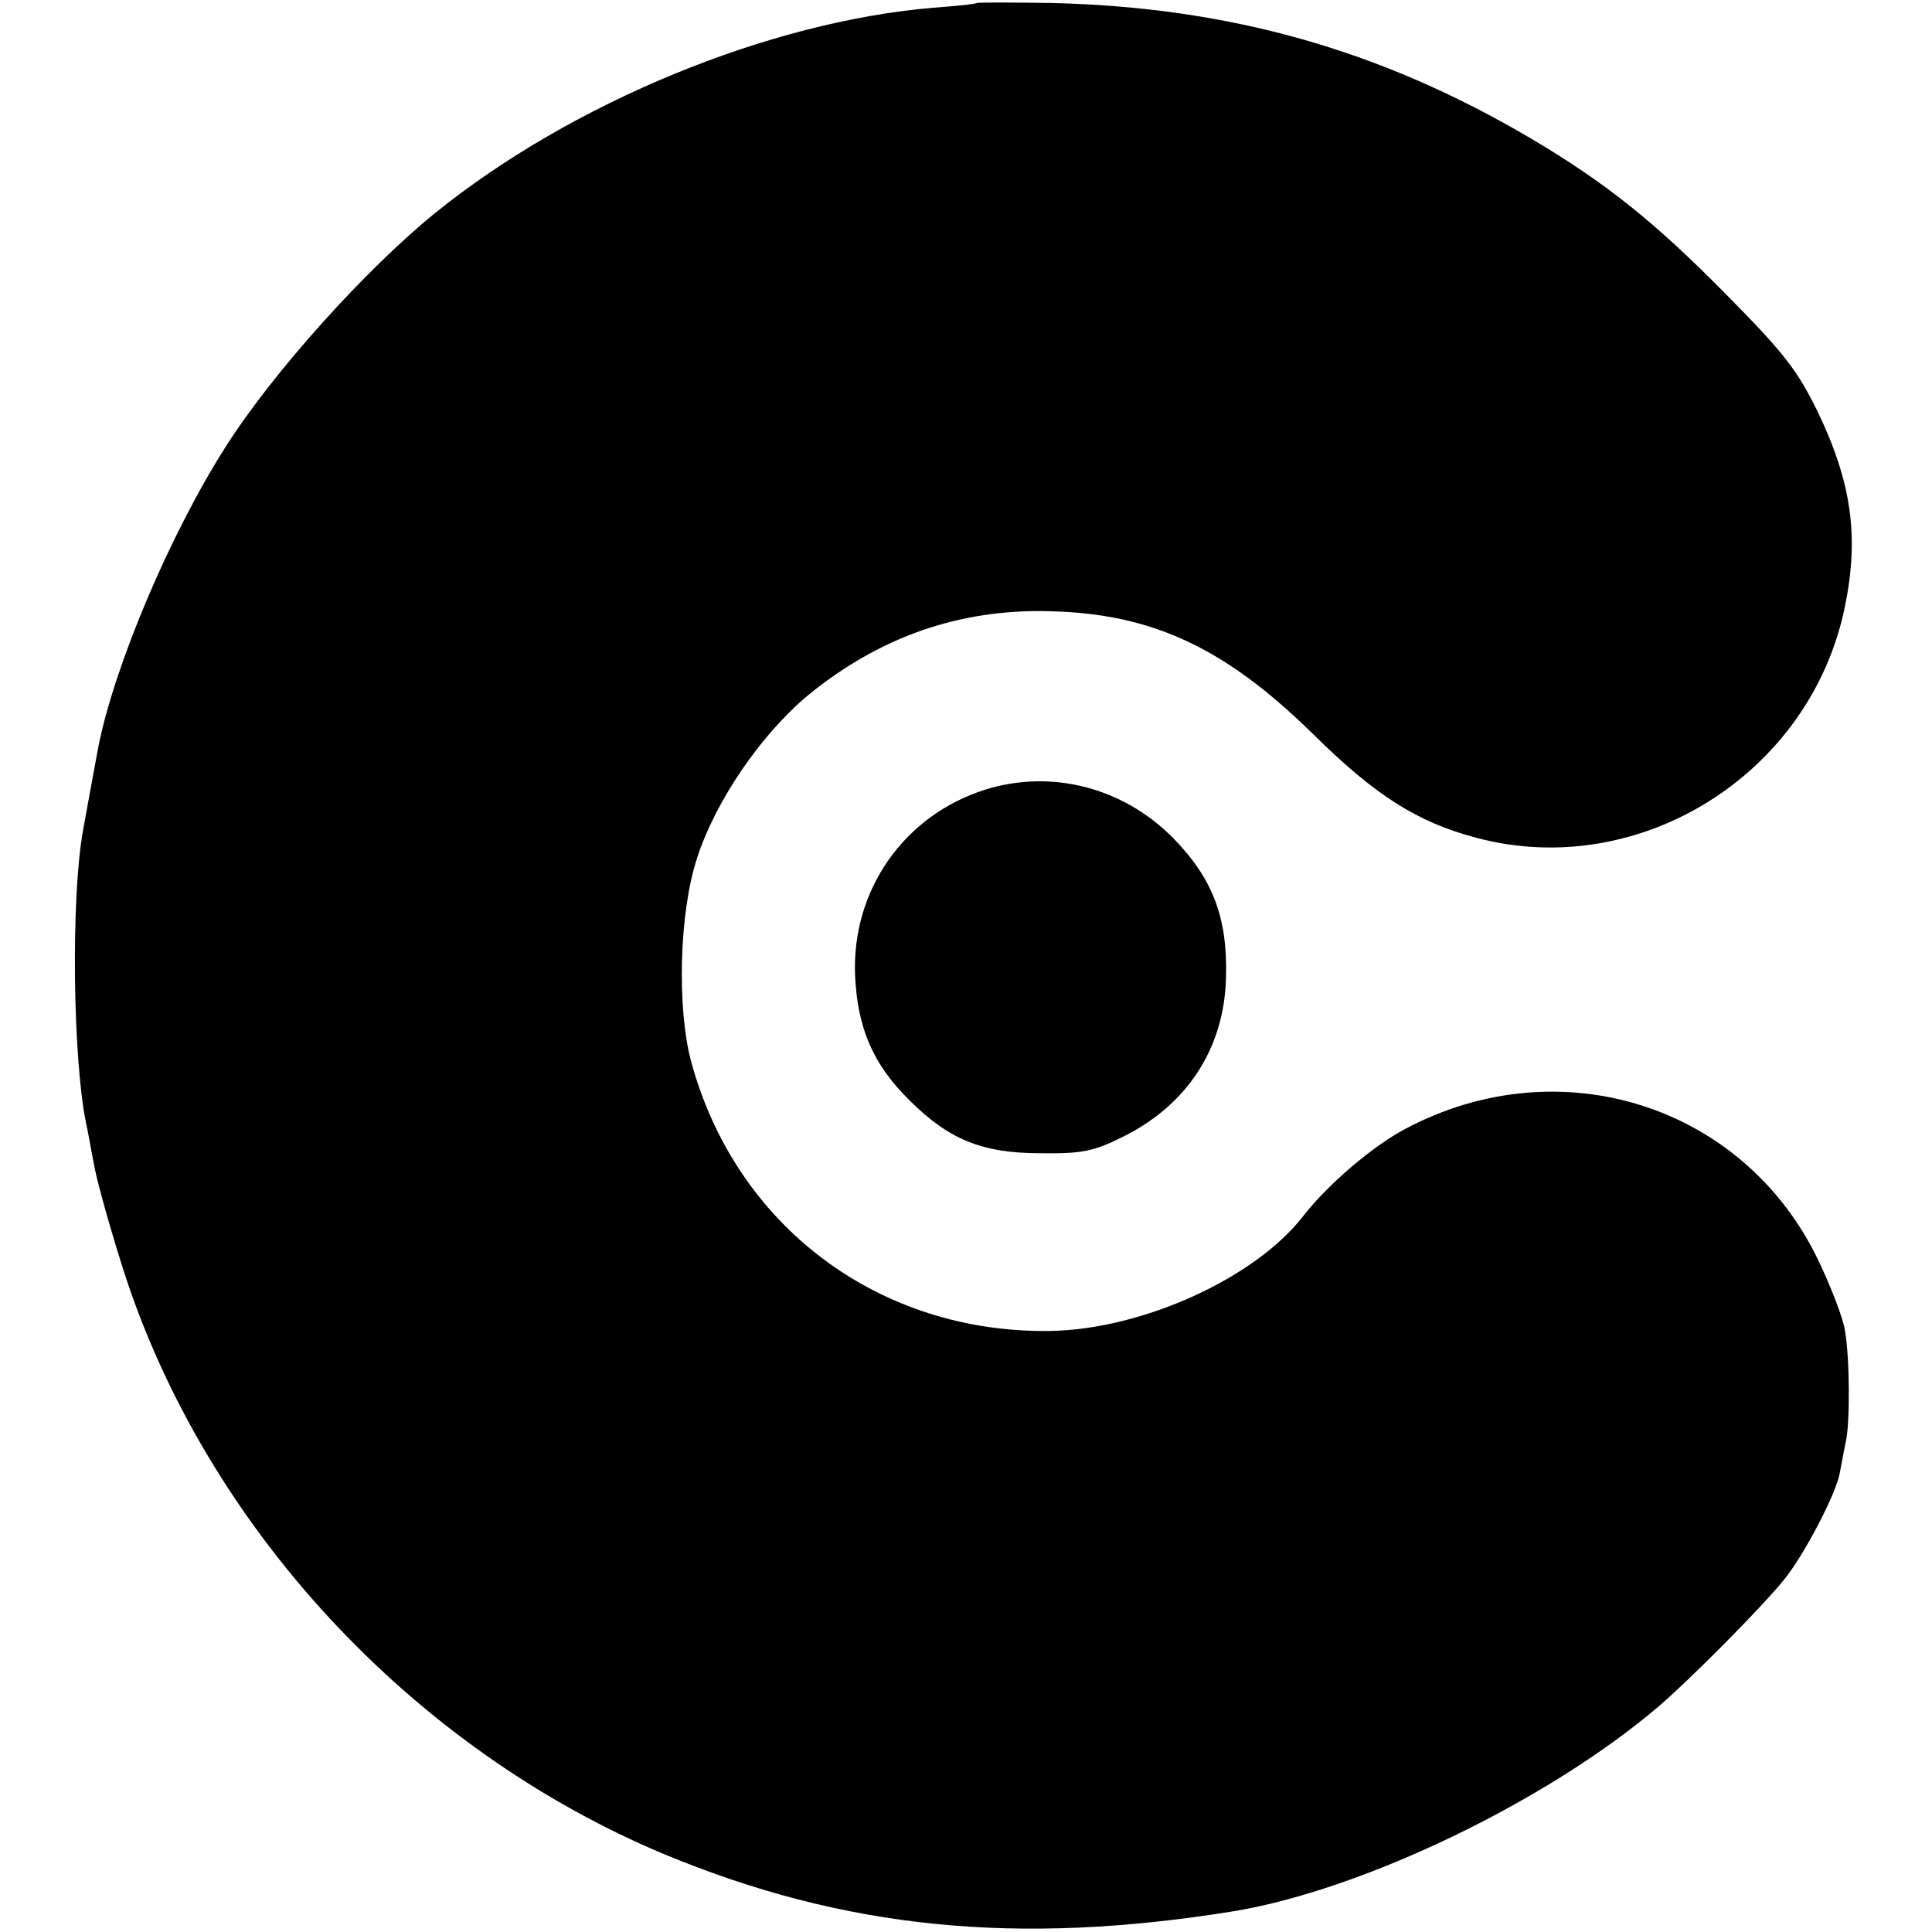
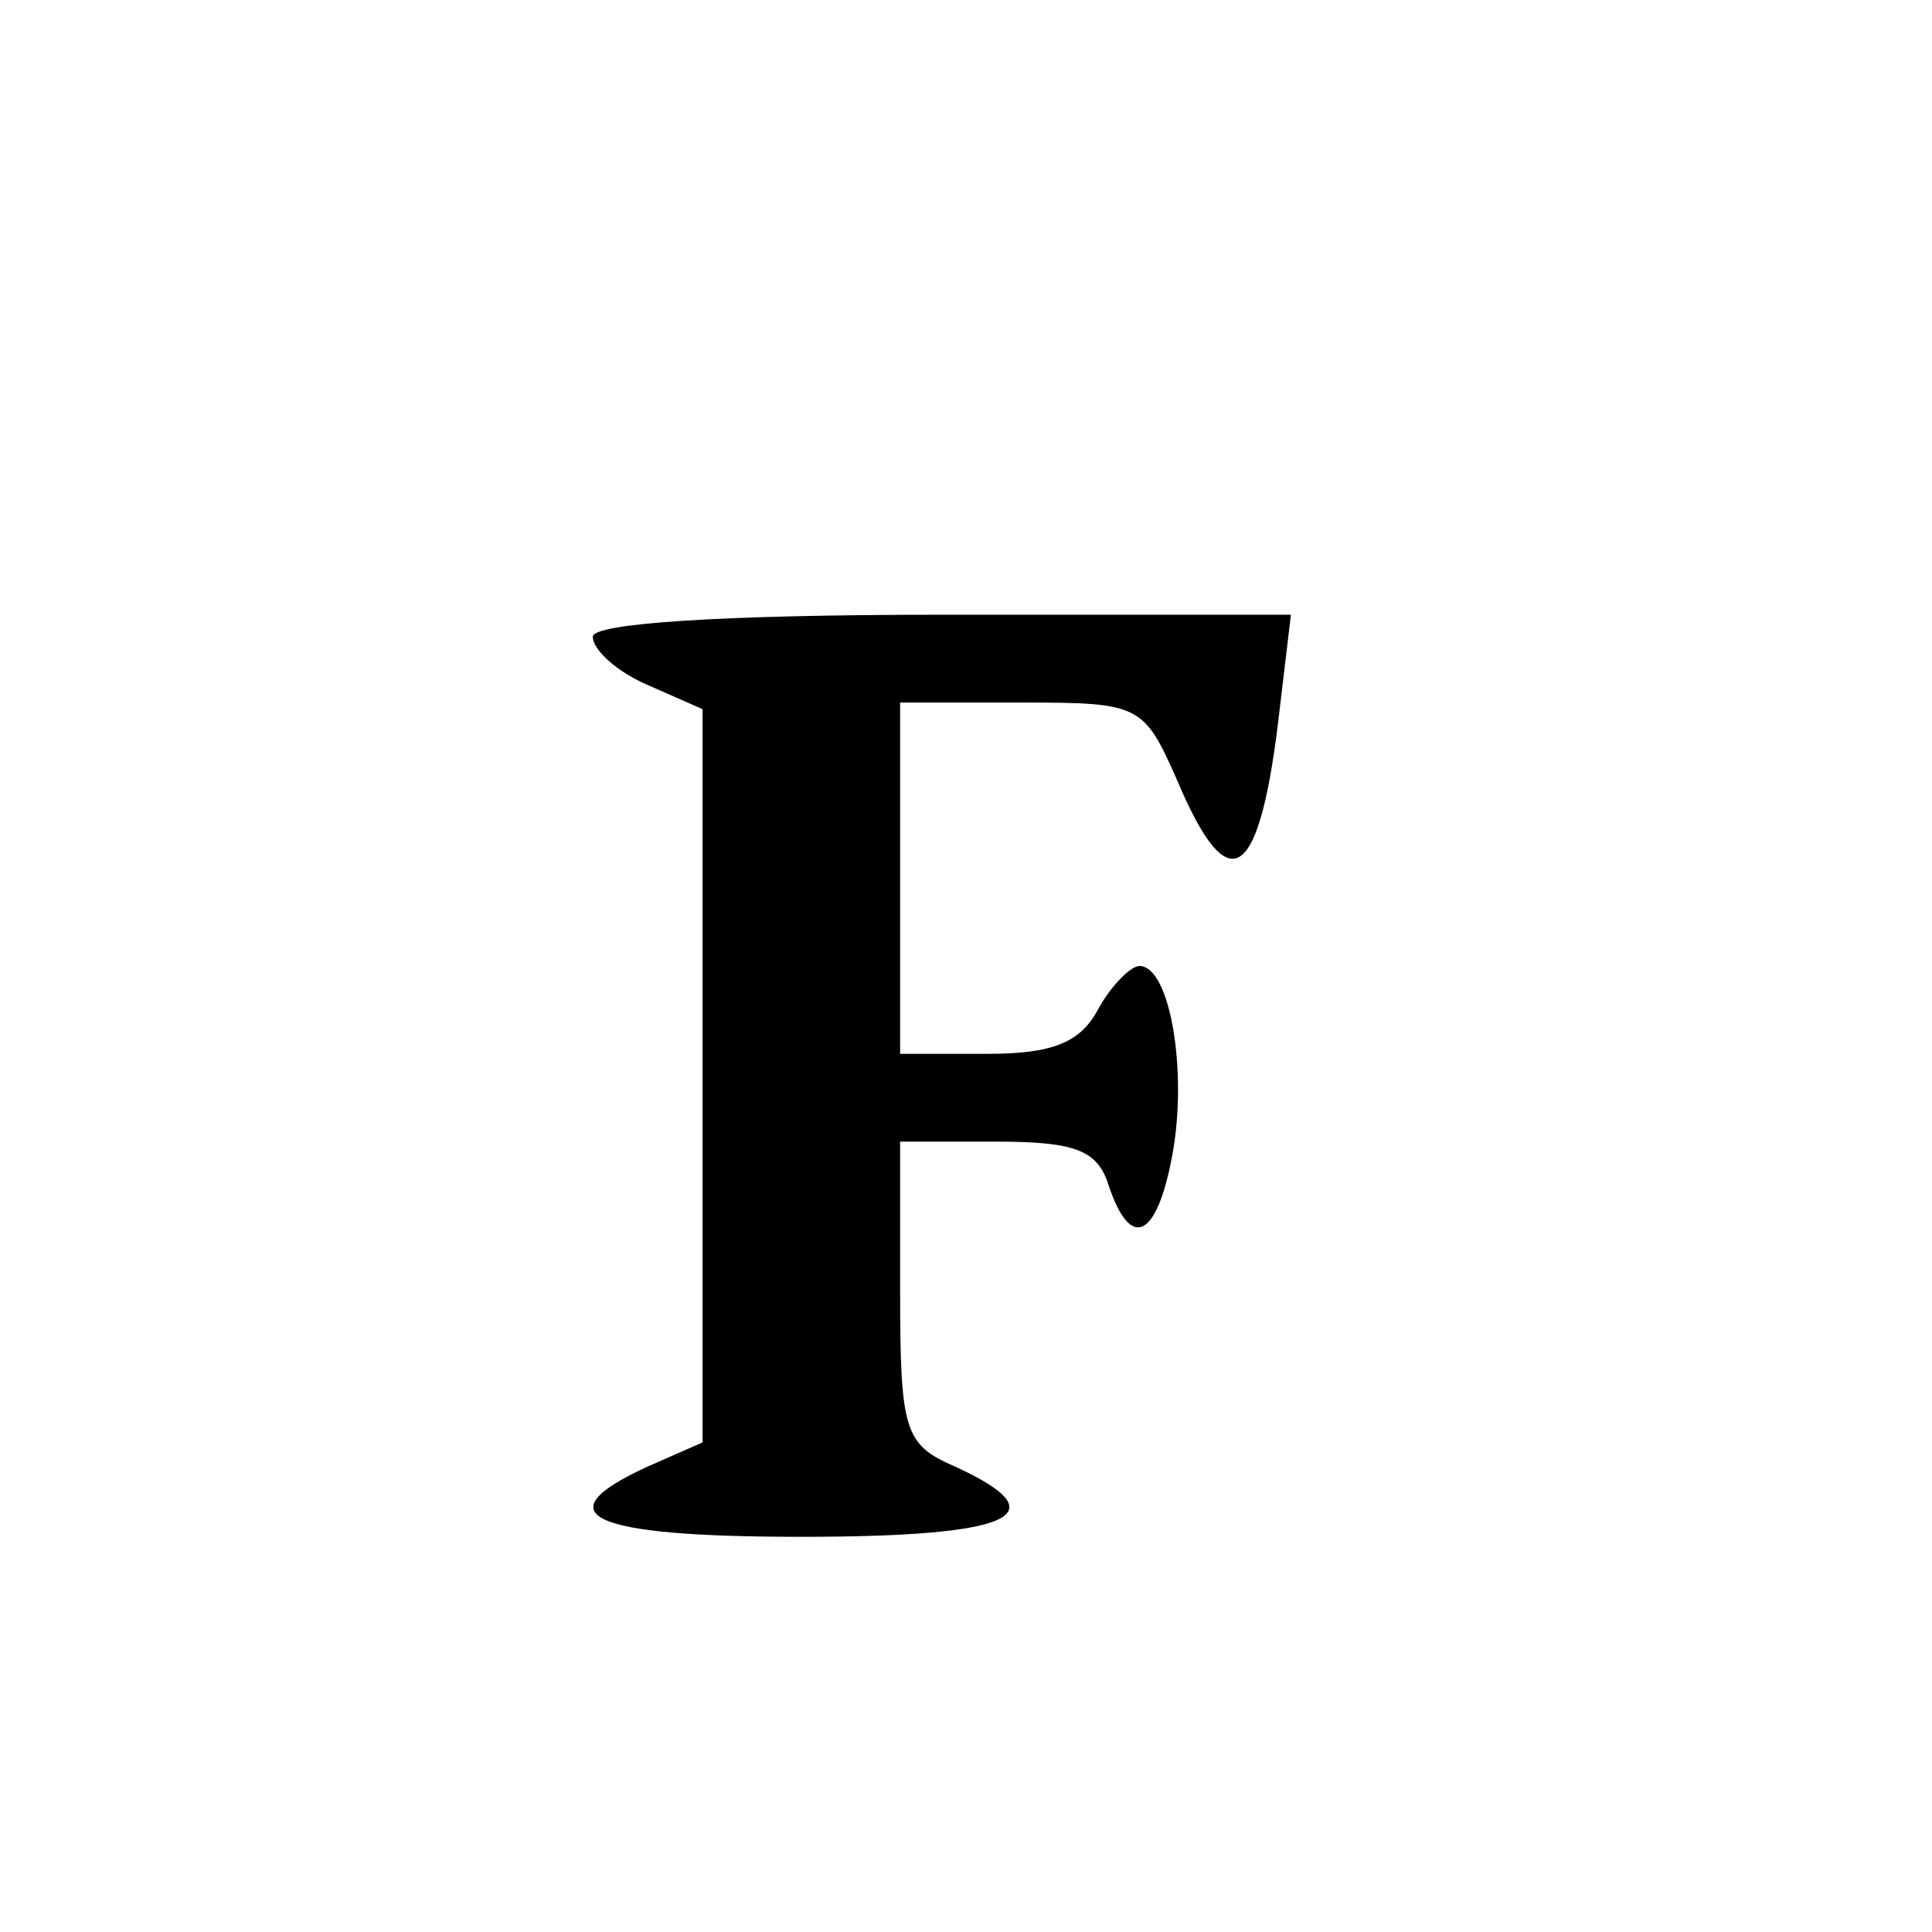
- <svg xmlns="http://www.w3.org/2000/svg" version="1.0" width="324pt" height="324pt" viewBox="0 0 324 324" preserveAspectRatio="xMidYMid meet">
-   <g transform="translate(0,324) scale(0.1,-0.1)" fill="#000000" stroke="none">
-     <path d="M1638 3235 c-2 -2 -34 -5 -73 -8 -275 -23 -606 -159 -835 -344 -116 -94 -273 -268 -352 -393 -93 -146 -186 -366 -213 -502 -13 -70 -16 -87 -26 -142 -20 -112 -17 -378 5 -488 3 -12 9 -48 15 -78 6 -30 28 -107 48 -170 138 -430 484 -803 908 -980 302 -125 591 -154 955 -95 216 36 524 184 710 342 54 46 175 168 212 214 34 42 86 142 93 177 3 15 7 38 10 52 8 32 7 144 -1 189 -3 20 -23 72 -44 116 -124 261 -433 360 -693 222 -55 -29 -130 -93 -172 -147 -81 -104 -269 -189 -422 -192 -288 -5 -529 175 -604 452 -24 90 -20 250 10 341 31 96 107 207 186 273 120 98 254 145 405 141 172 -4 294 -61 441 -205 105 -104 176 -149 275 -175 273 -73 561 107 618 388 24 117 11 208 -45 325 -34 70 -57 100 -152 196 -123 125 -205 190 -330 264 -253 149 -506 220 -804 227 -67 1 -124 1 -125 0z" />
-     <path d="M1653 1916 c-137 -43 -225 -169 -219 -312 4 -88 30 -149 91 -209 66 -66 122 -89 220 -89 68 -1 89 3 137 27 108 53 171 148 174 267 3 101 -22 167 -90 236 -84 84 -203 114 -313 80z" />
+ <svg xmlns="http://www.w3.org/2000/svg" version="1.0" width="88pt" height="88pt" viewBox="0 0 88 88" preserveAspectRatio="xMidYMid meet">
+   <g transform="translate(0,88) scale(0.1,-0.1)" fill="#000000" stroke="none">
+     <path d="M270 590 c0 -6 11 -16 25 -22 l25 -11 0 -167 0 -167 -25 -11 c-48 -22 -27 -32 70 -32 97 0 118 10 70 32 -23 10 -25 16 -25 80 l0 68 44 0 c36 0 46 -4 51 -20 10 -30 22 -24 29 14 7 38 -1 86 -15 86 -4 0 -13 -9 -19 -20 -8 -15 -21 -20 -50 -20 l-40 0 0 80 0 80 56 0 c53 0 55 -1 70 -35 24 -57 38 -47 47 33 l5 42 -159 0 c-102 0 -159 -4 -159 -10z" />
  </g>
</svg>
